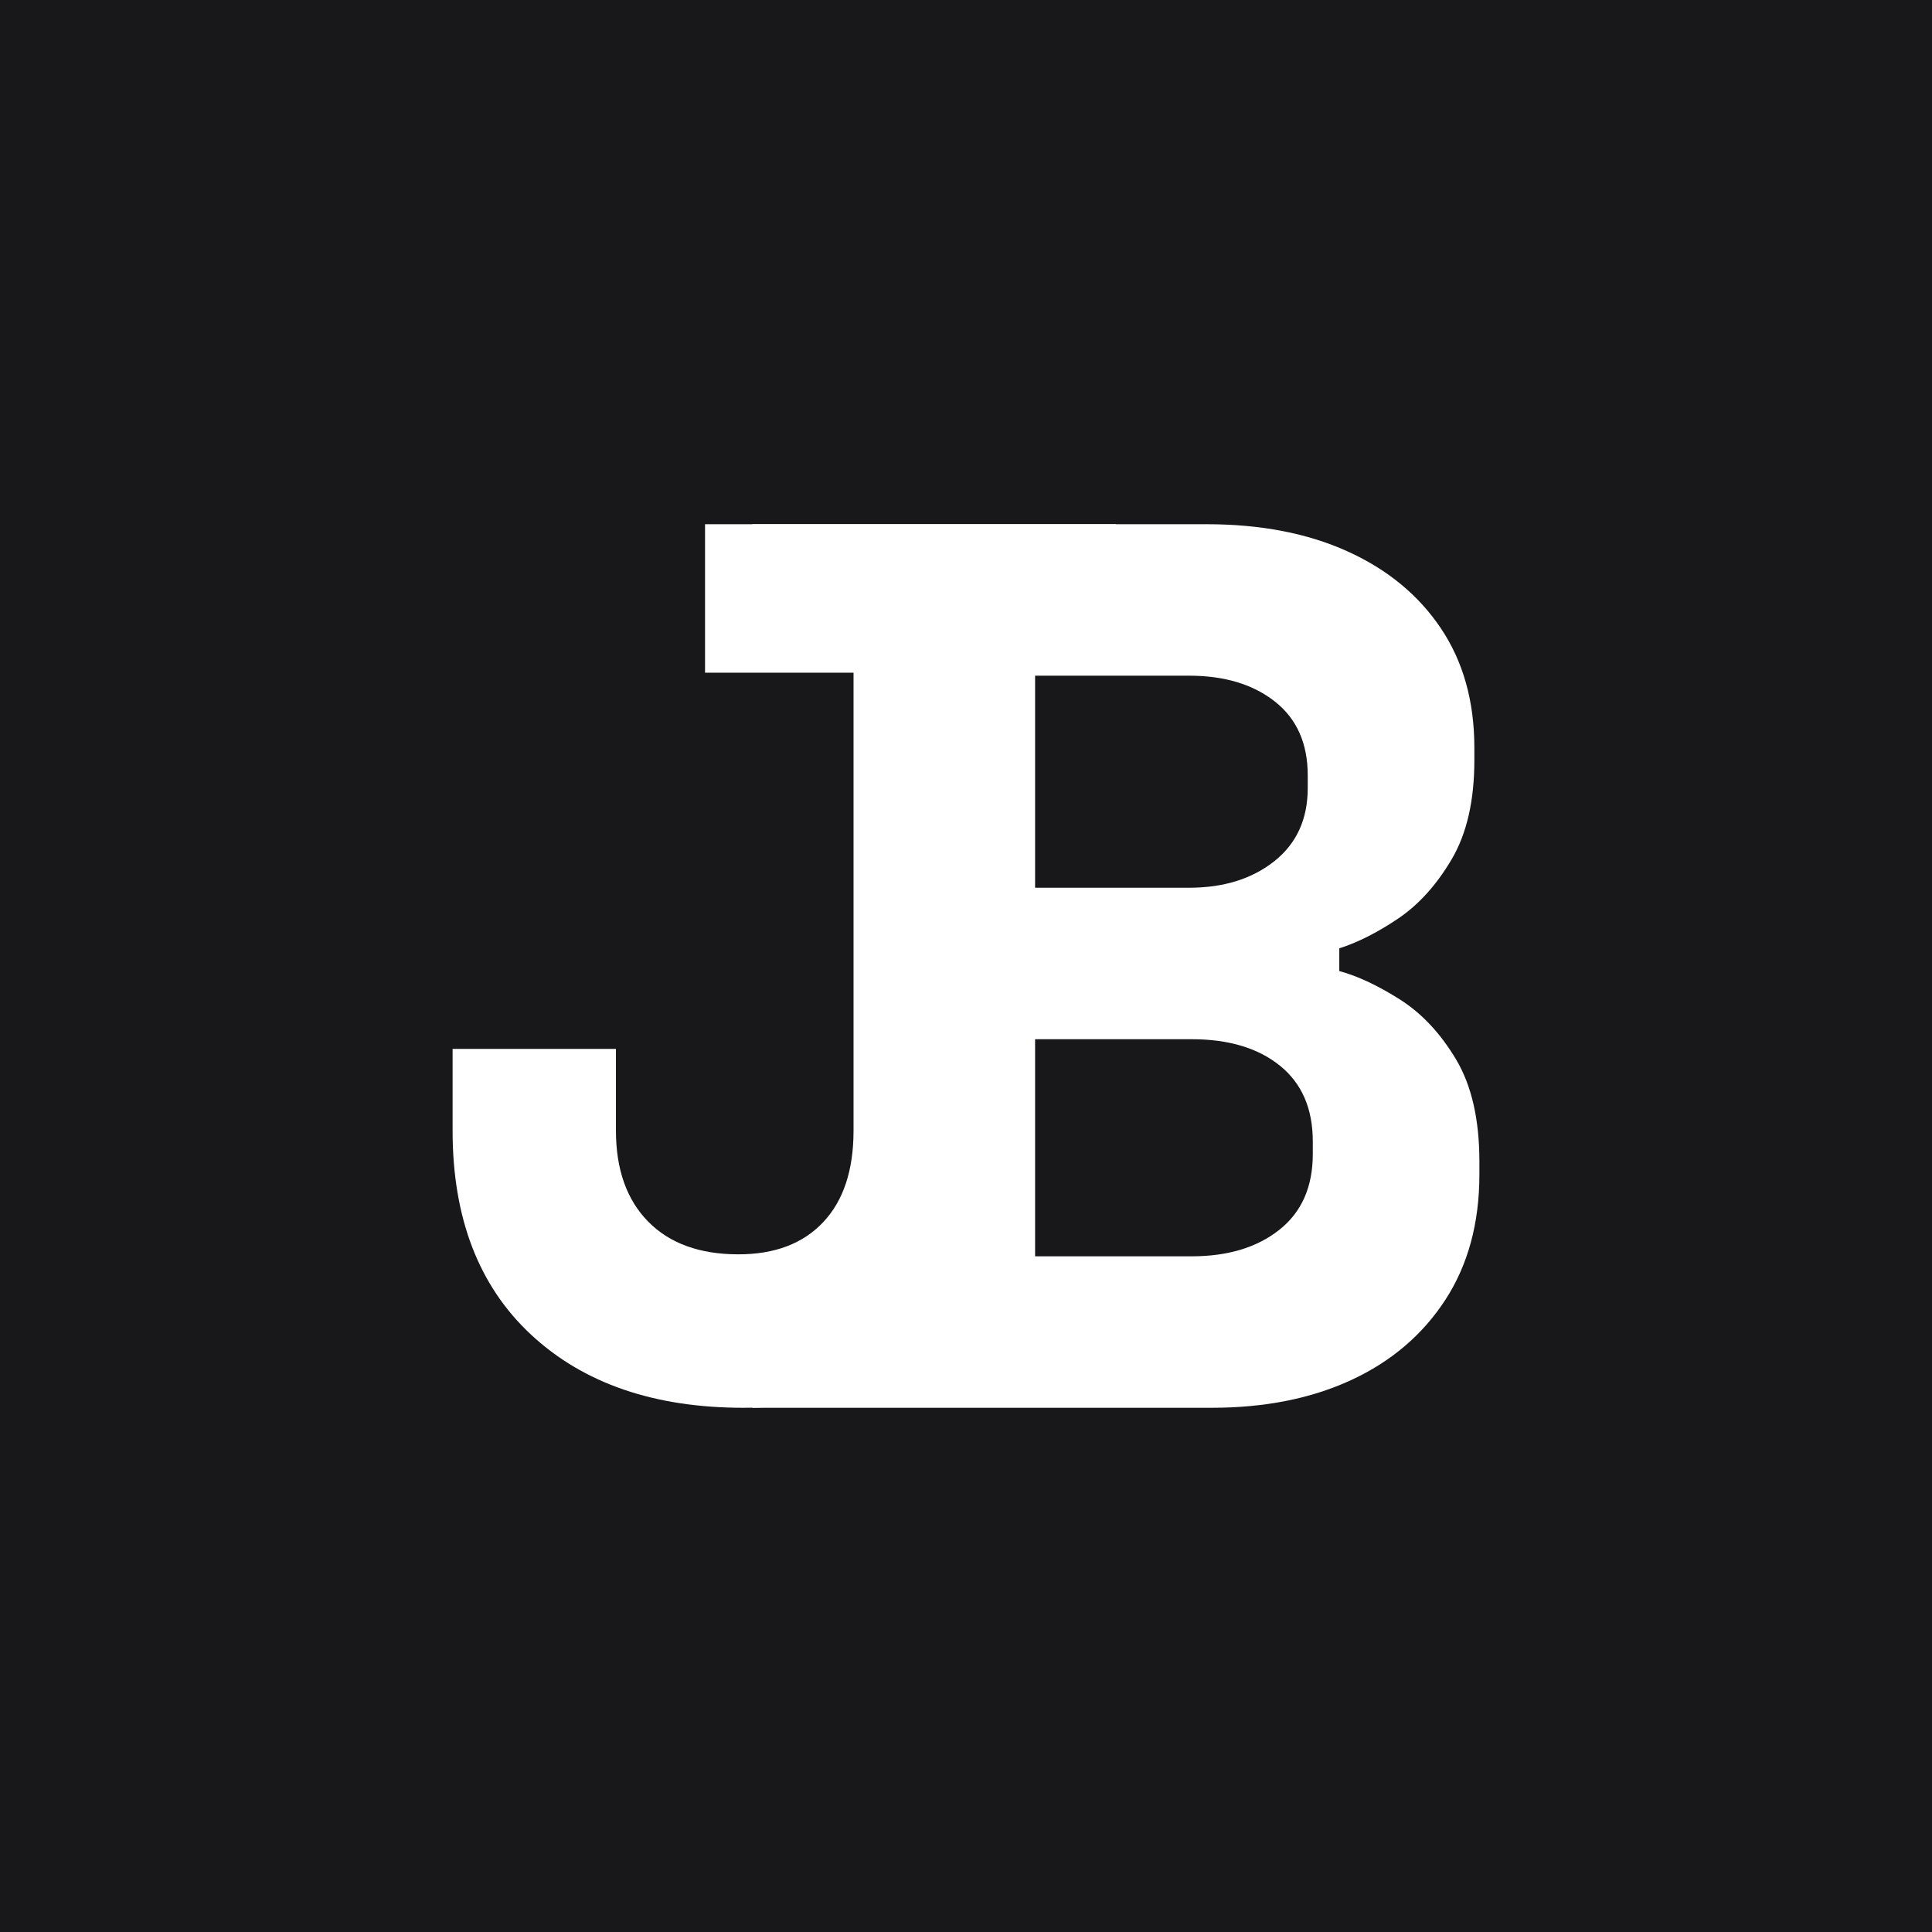
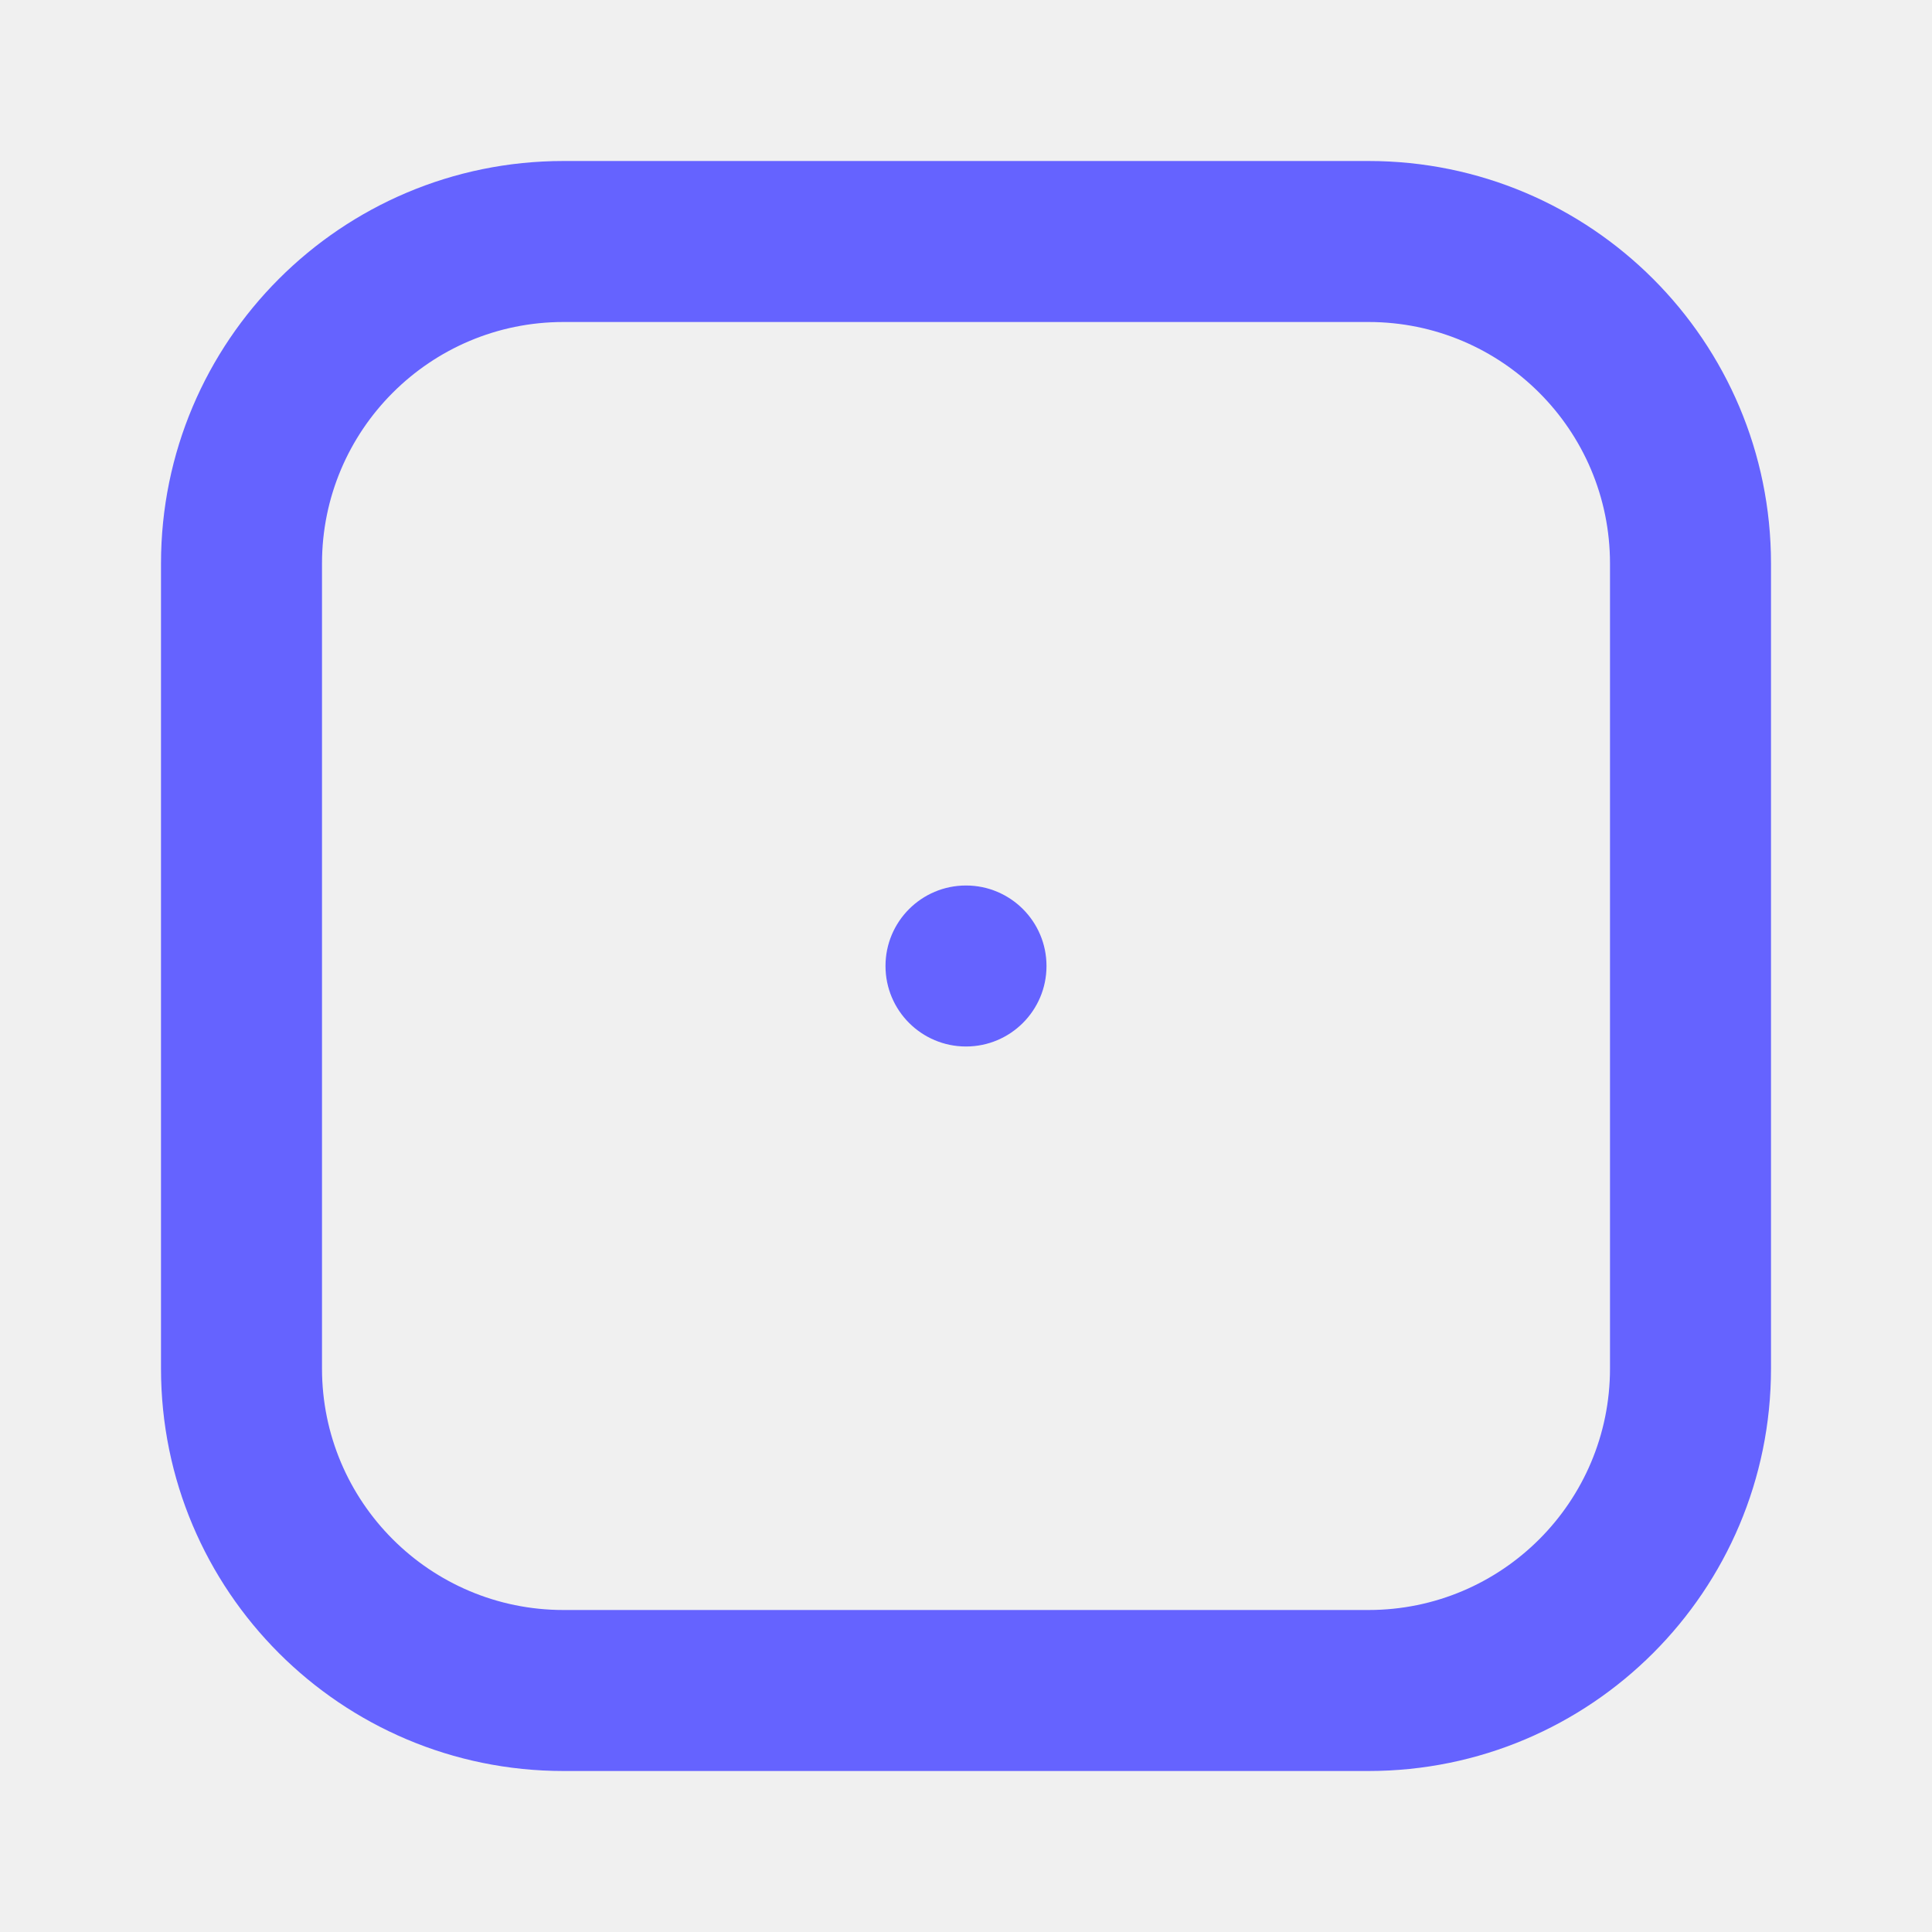
- <svg xmlns="http://www.w3.org/2000/svg" width="100%" height="100%" viewBox="0 0 1080 1080" version="1.1" xml:space="preserve" style="fill-rule:evenodd;clip-rule:evenodd;stroke-linejoin:round;stroke-miterlimit:2;">
-   <g transform="matrix(1.13538,0,0,1.20889,-88.268,-127.255)">
-     <rect x="77.743" y="105.266" width="951.227" height="893.383" style="fill:rgb(24,24,27);" />
-   </g>
-   <g transform="matrix(1.20097,0,0,1.20097,-115.923,438.335)">
-     <g transform="matrix(1.02,0,0,1.02,247.171,-11.0087)">
-       <path d="M195.635,295.385L195.635,228.569L248.627,228.569L248.627,-40.999L195.635,-40.999L195.635,-107.815L402.995,-107.815C427.571,-107.815 448.979,-103.687 467.219,-95.431C485.459,-87.175 499.667,-75.463 509.843,-60.295C520.019,-45.127 525.107,-26.983 525.107,-5.863L525.107,-0.103C525.107,18.329 521.651,33.401 514.739,45.113C507.827,56.825 499.667,65.849 490.259,72.185C480.851,78.521 471.923,83.033 463.475,85.721L463.475,96.089C471.923,98.393 481.139,102.713 491.123,109.049C501.107,115.385 509.651,124.505 516.755,136.409C523.859,148.313 527.411,163.865 527.411,183.065L527.411,188.825C527.411,211.097 522.227,230.201 511.859,246.137C501.491,262.073 487.187,274.265 468.947,282.713C450.707,291.161 429.491,295.385 405.299,295.385L195.635,295.385ZM324.659,226.265L396.083,226.265C412.595,226.265 425.939,222.233 436.115,214.169C446.291,206.105 451.379,194.585 451.379,179.609L451.379,173.849C451.379,158.873 446.387,147.353 436.403,139.289C426.419,131.225 412.979,127.193 396.083,127.193L324.659,127.193L324.659,226.265ZM324.659,58.073L394.931,58.073C410.675,58.073 423.635,54.041 433.811,45.977C443.987,37.913 449.075,26.777 449.075,12.569L449.075,6.809C449.075,-7.783 444.083,-19.015 434.099,-26.887C424.115,-34.759 411.059,-38.695 394.931,-38.695L324.659,-38.695L324.659,58.073Z" style="fill:white;fill-rule:nonzero;" />
-     </g>
-     <g transform="matrix(1,0,0,1,-260.542,-13.165)">
-       <path d="M703.091,303.449C661.619,303.449 628.691,292.121 604.307,269.465C579.923,246.809 567.731,215.129 567.731,174.425L567.731,136.409L643.763,136.409L643.763,174.425C643.763,192.473 648.755,206.585 658.739,216.761C668.723,226.937 682.739,232.025 700.787,232.025C717.683,232.025 730.835,227.033 740.243,217.049C749.651,207.065 754.355,192.857 754.355,174.425L754.355,-38.695L685.235,-38.695L685.235,-107.815L876.467,-107.815L876.467,-38.695L830.387,-38.695L830.387,174.425C830.387,216.281 819.059,248.249 796.403,270.329C773.747,292.409 742.643,303.449 703.091,303.449Z" style="fill:white;fill-rule:nonzero;" />
-     </g>
-   </g>
+ <svg xmlns="http://www.w3.org/2000/svg" viewBox="0 0 24 24">
+   <path d="M17,2H7A5,5,0,0,0,2,7V17a5,5,0,0,0,5,5H17a5,5,0,0,0,5-5V7A5,5,0,0,0,17,2Zm3,15a3,3,0,0,1-3,3H7a3,3,0,0,1-3-3V7A3,3,0,0,1,7,4H17a3,3,0,0,1,3,3Zm-8-6a1,1,0,1,0,1,1A1,1,0,0,0,12,11Z" fill="#6563ff" />
</svg>
